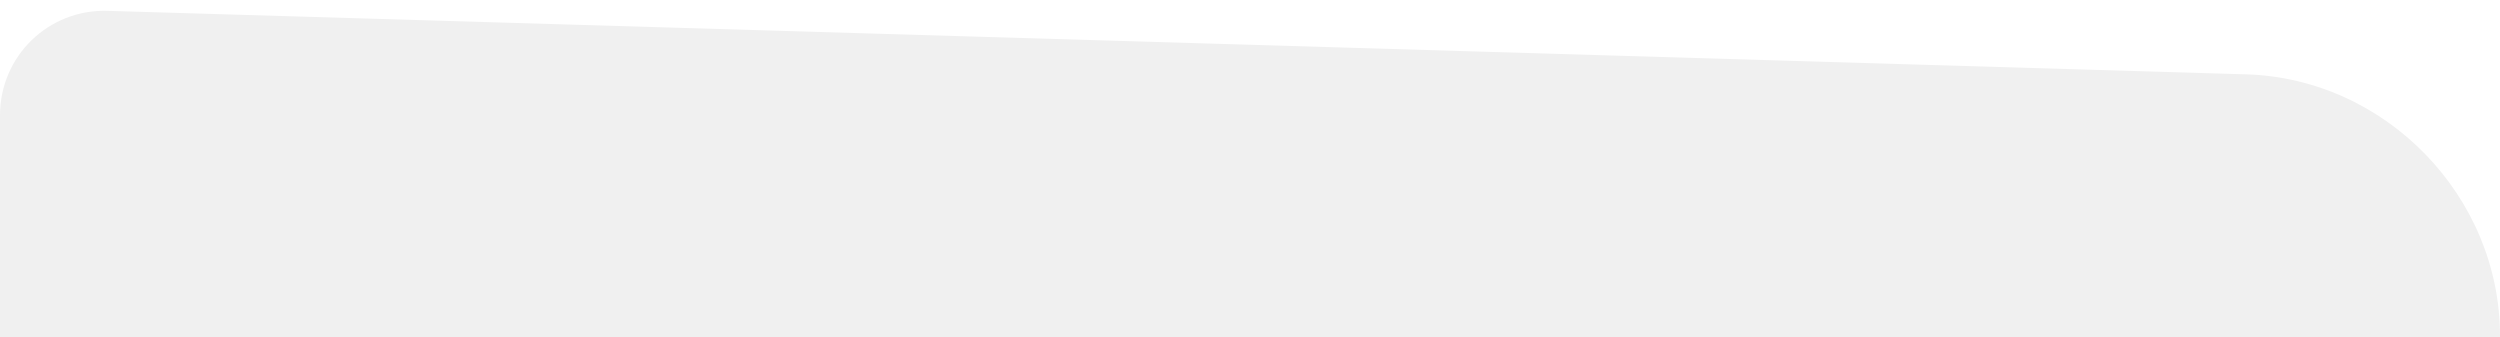
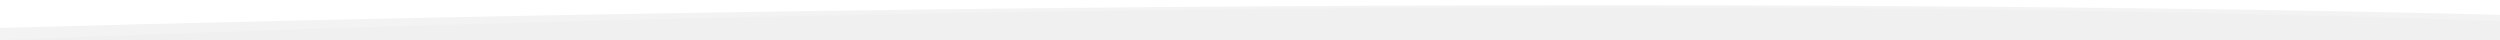
- <svg xmlns="http://www.w3.org/2000/svg" xml:space="preserve" width="297mm" height="39.921mm" version="1.1" style="shape-rendering:geometricPrecision; text-rendering:geometricPrecision; image-rendering:optimizeQuality; fill-rule:evenodd; clip-rule:evenodd" viewBox="0 0 30164.82 4054.56">
+ <svg xmlns="http://www.w3.org/2000/svg" xml:space="preserve" width="297mm" height="4.75mm" version="1.1" style="shape-rendering:geometricPrecision; text-rendering:geometricPrecision; image-rendering:optimizeQuality; fill-rule:evenodd; clip-rule:evenodd" viewBox="0 0 29698.94 474.97">
  <defs>
    <style type="text/css">
   
    .fil0 {fill:white}
+     .fil1 {fill:white;fill-opacity:0.2}
   
  </style>
  </defs>
  <g id="Camada_x0020_1">
-     <path class="fil0" d="M30164.82 4054.56l0 -4054.56 -30164.82 0 0 1391.67c0,-714.66 584.2,-1282.03 1298.24,-1260.82l25802.74 766.17c1685.13,50.04 3063.85,1470.93 3063.85,3157.54z" />
+     <g id="_2598335582224">
+       <path class="fil0" d="M29698.94 176.58c0,0 -11515.69,-342.02 -29698.94,155.2l0 -331.79 29698.94 0 0 176.58z" />
+       <path class="fil1" d="M29698.94 252.79c0,0 -11515.69,-489.62 -29698.94,222.18l0 -474.97 29698.94 0 0 252.79z" />
+     </g>
  </g>
</svg>
